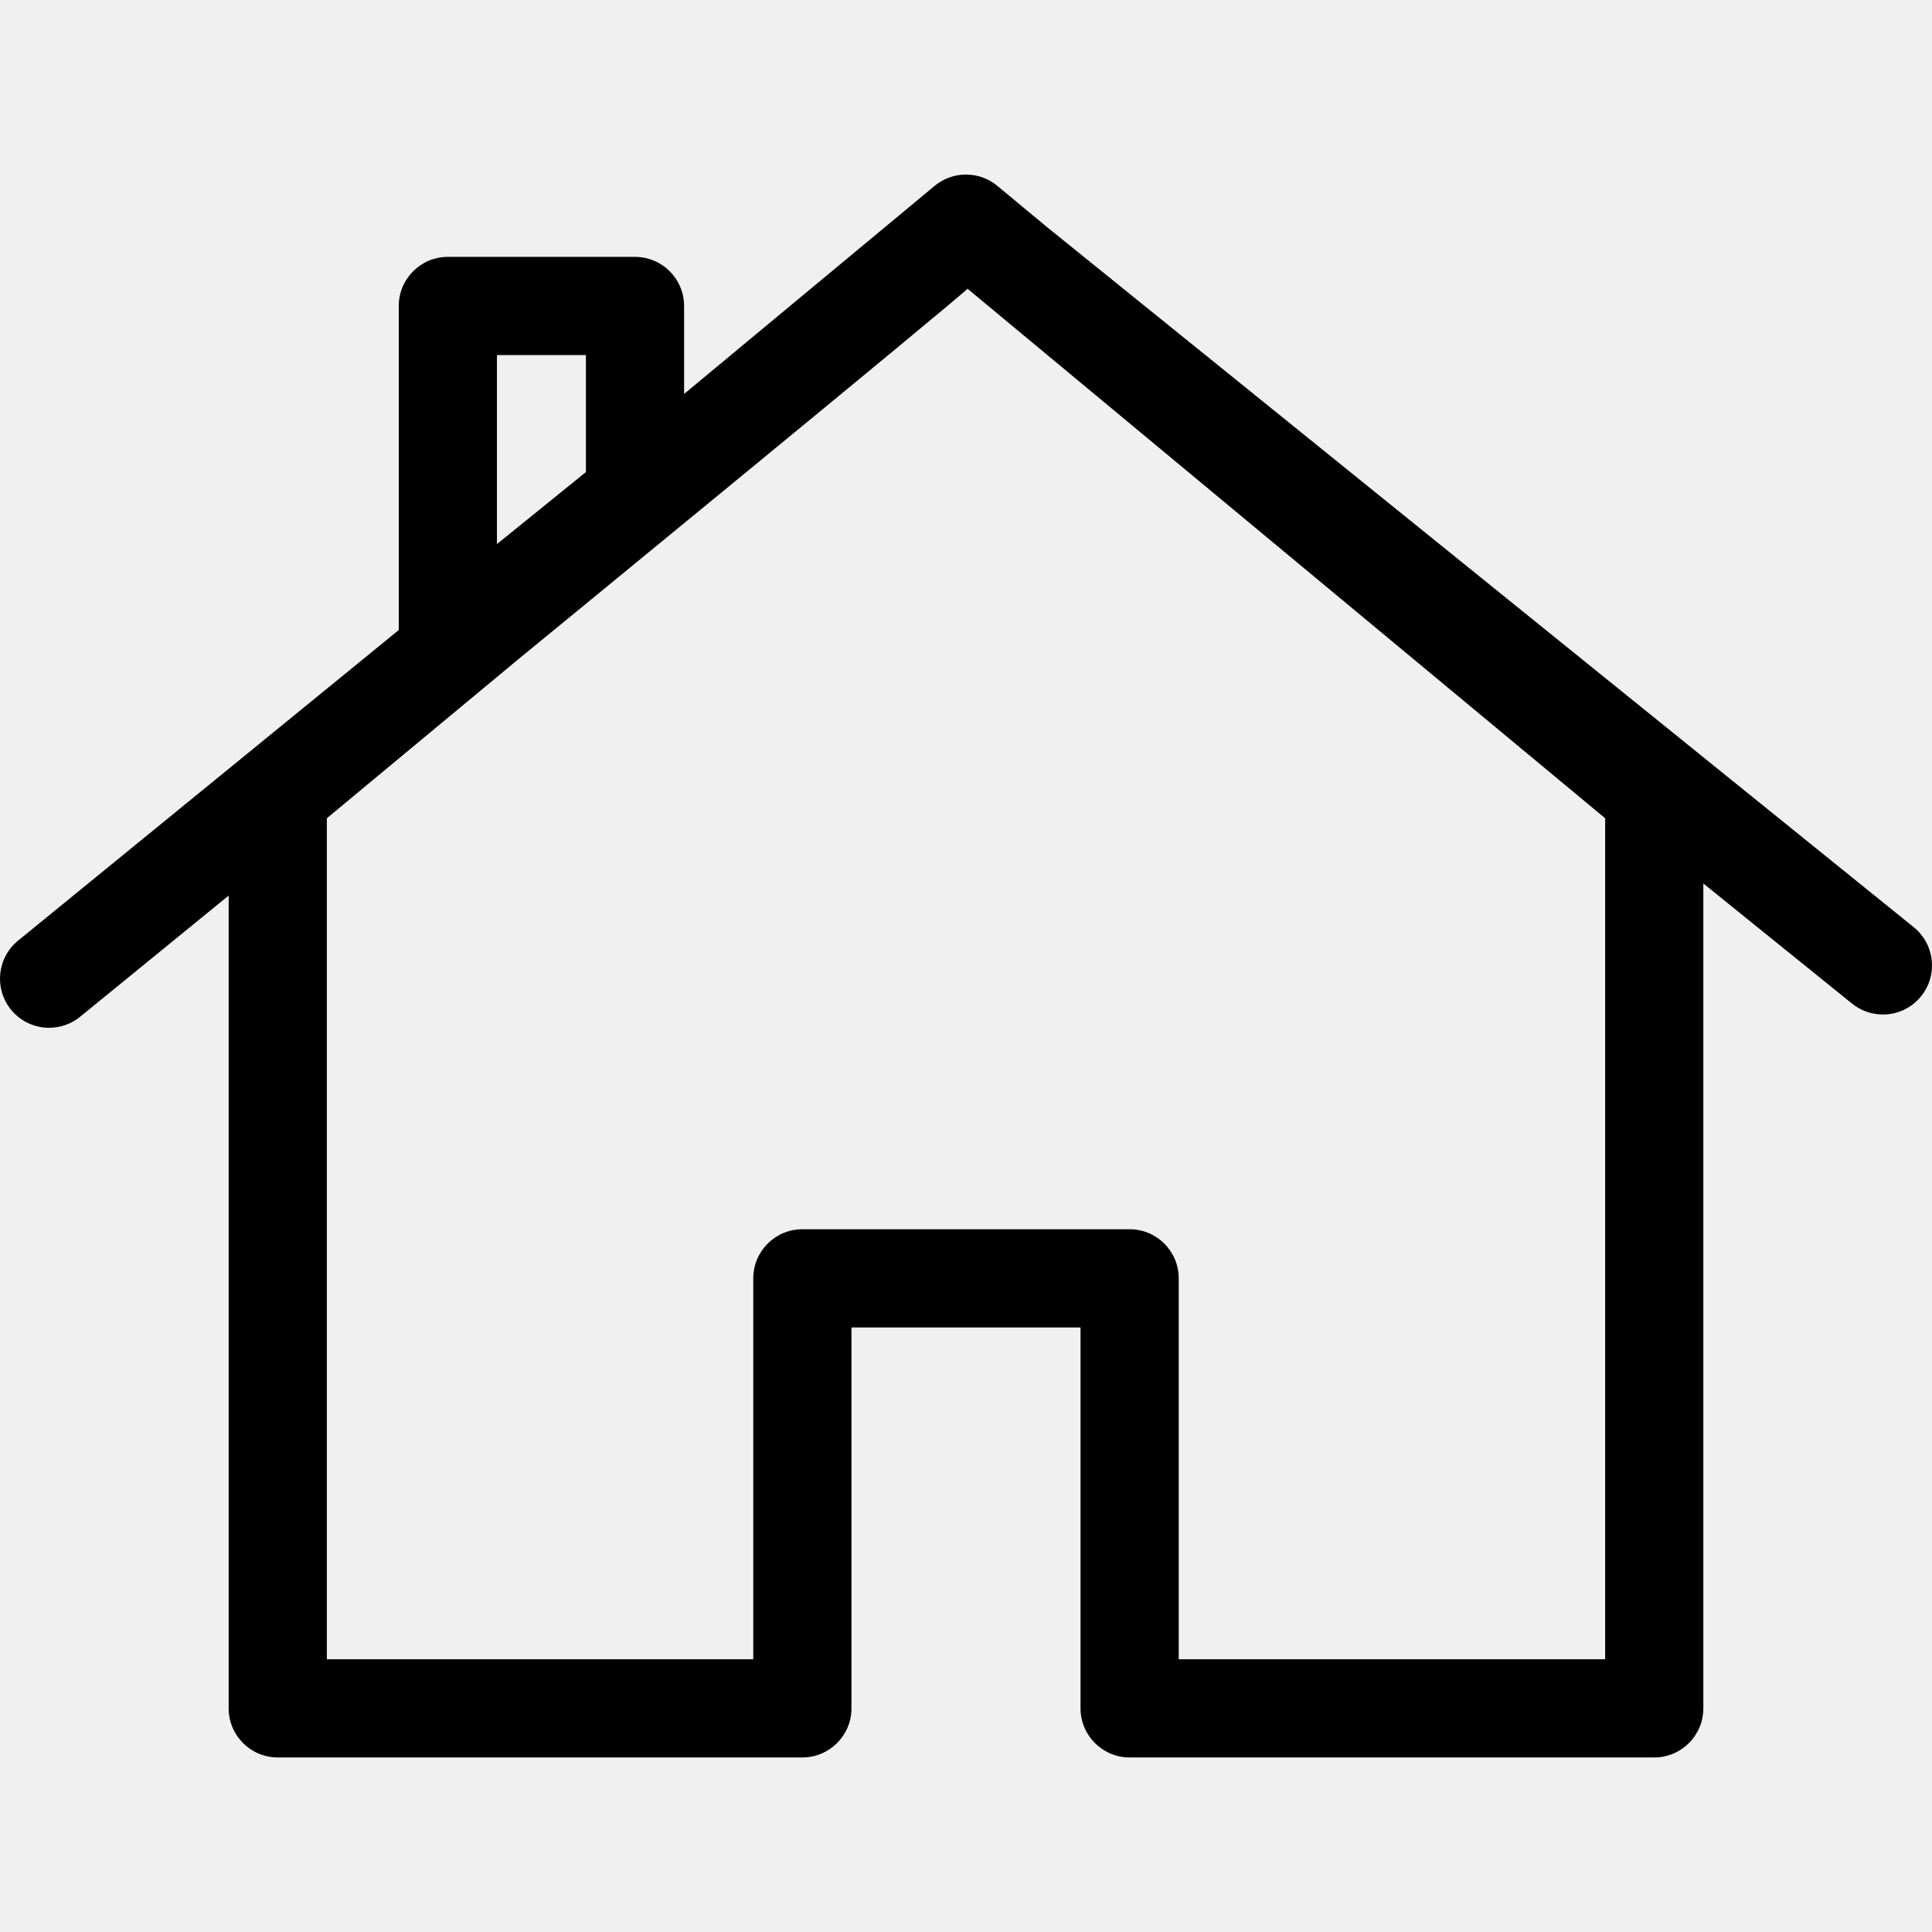
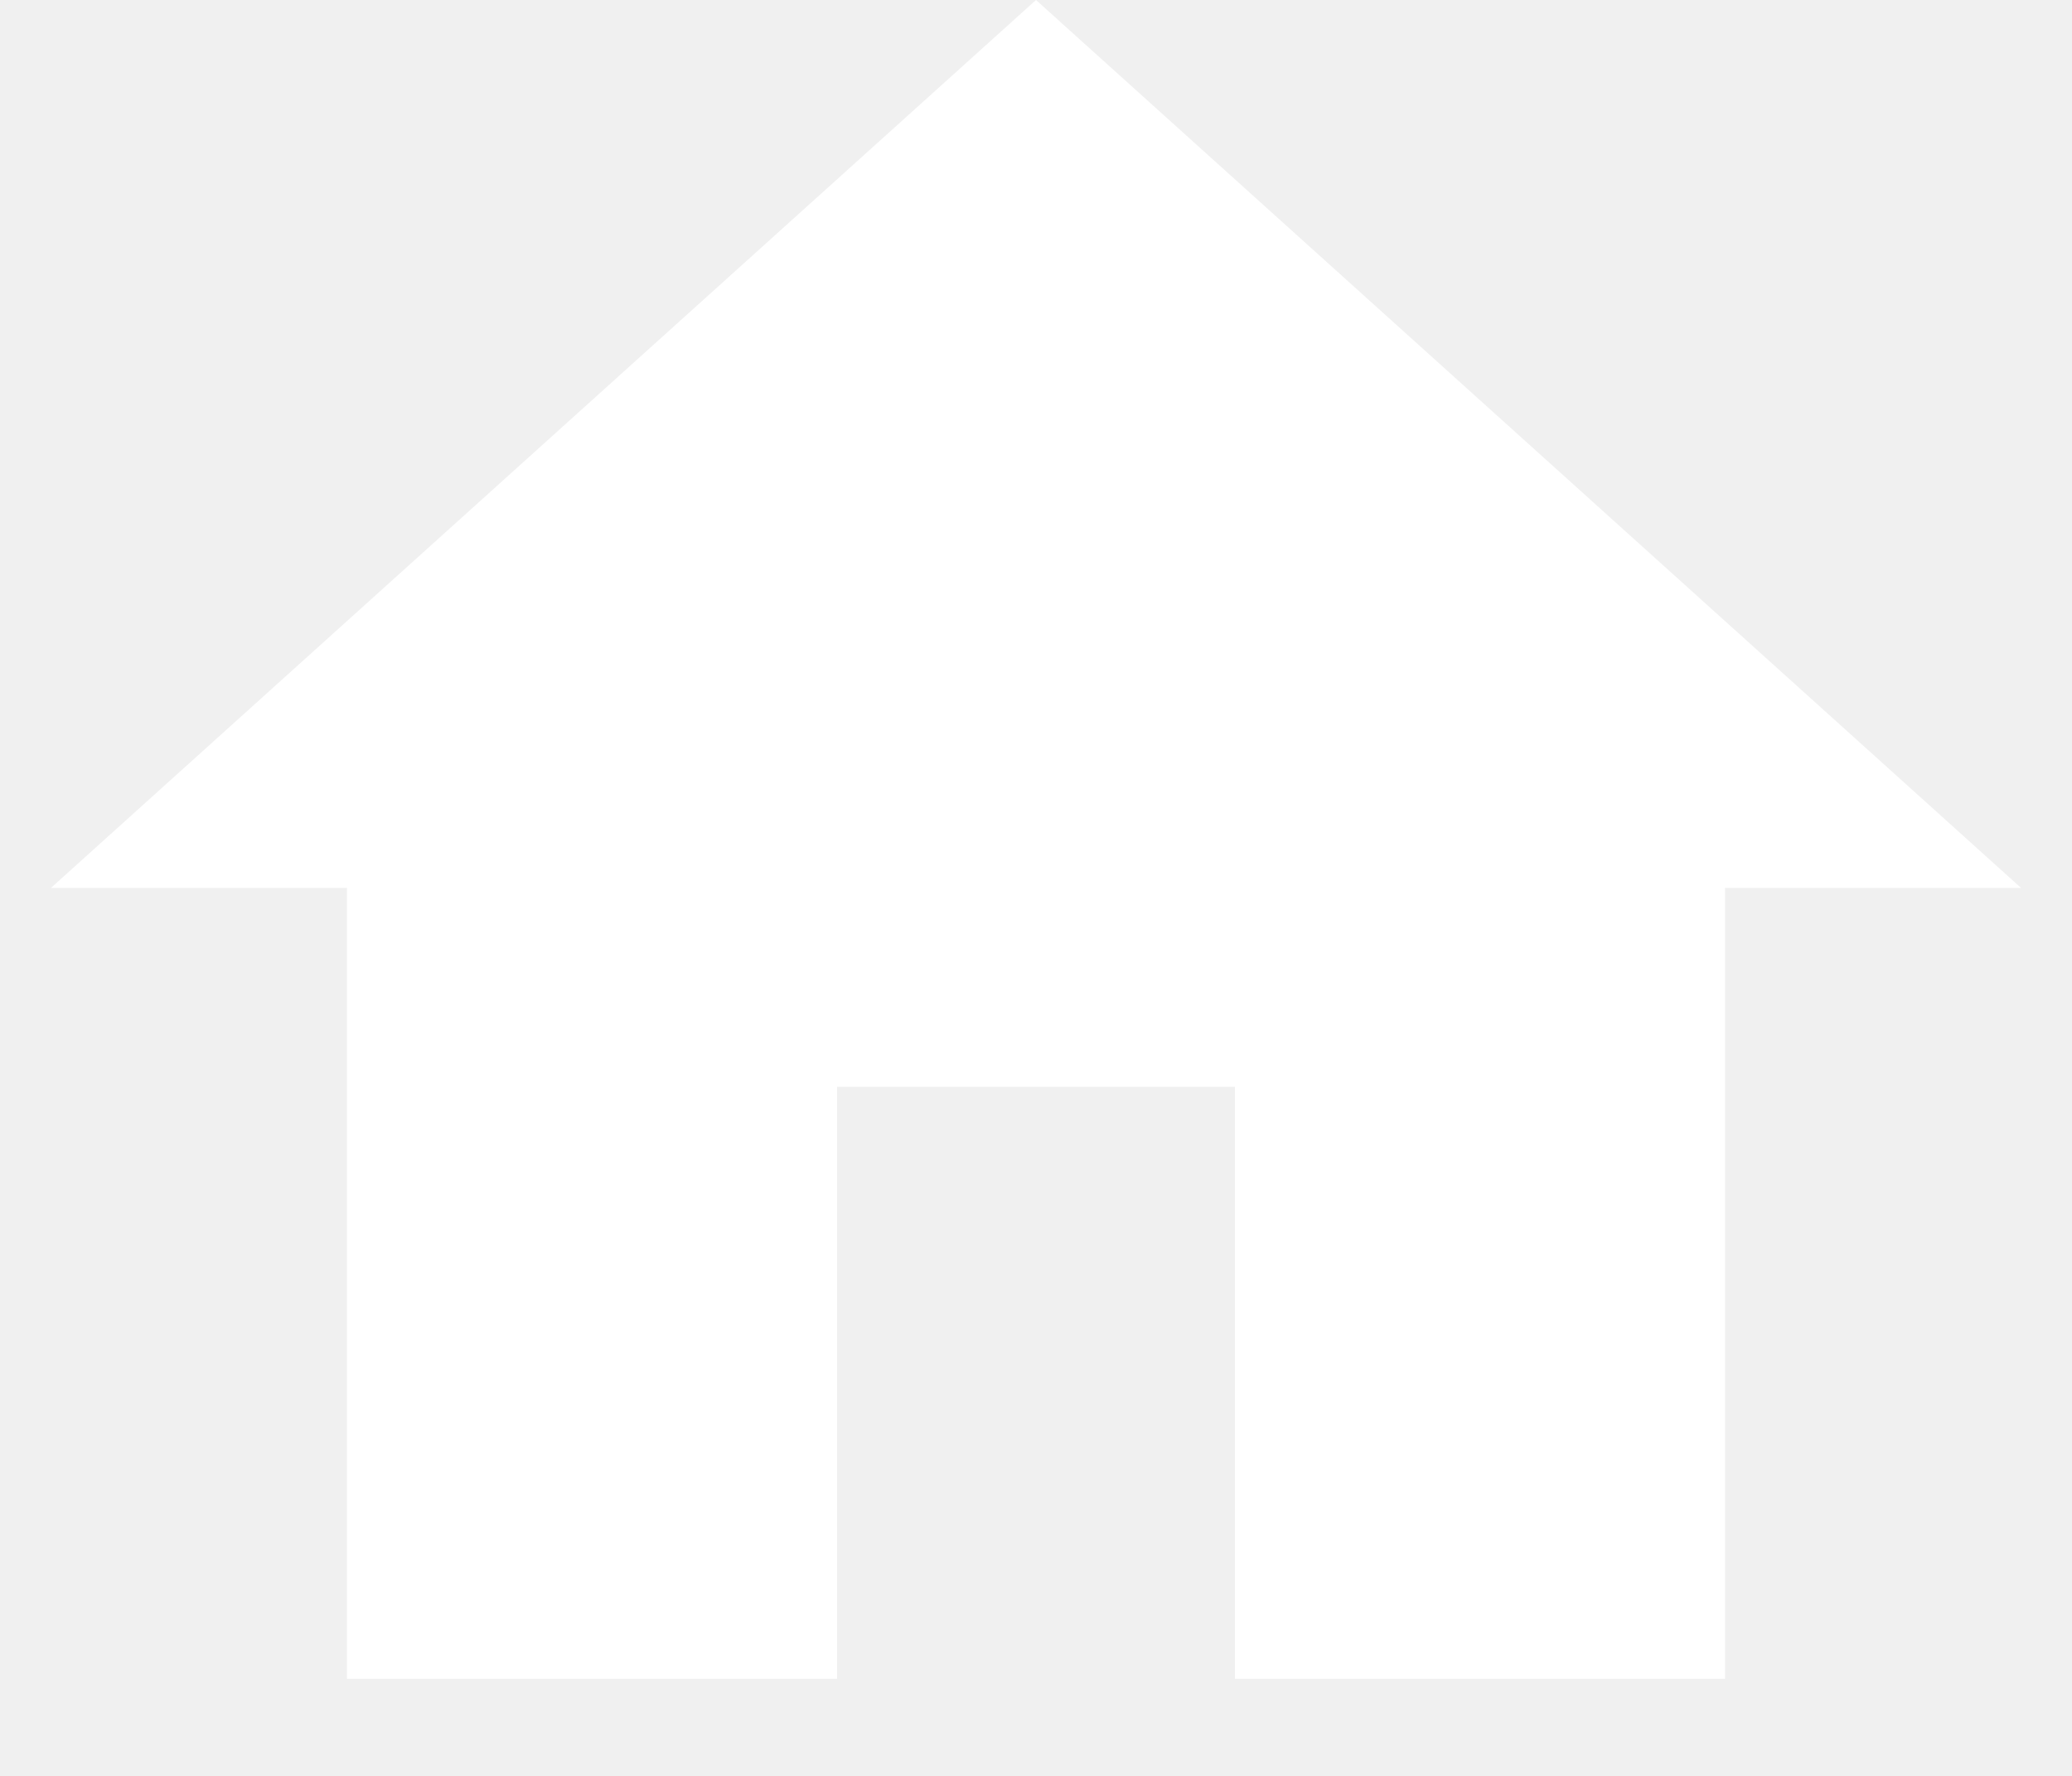
- <svg xmlns="http://www.w3.org/2000/svg" fill="#000000" version="1.1" id="Capa_1" width="800px" height="800px" viewBox="0 0 448.512 448.512" xml:space="preserve">
-   <g>
-     <path d="M444.277,215.253L242.72,52.441l-11.186-9.289c-4.22-3.506-10.34-3.506-14.559,0l-58.162,48.301V71.031   c0-6.294-5.104-11.397-11.396-11.397h-43.449c-6.293,0-11.396,5.104-11.396,11.397v75.233L4.191,218.371   c-4.875,3.979-5.605,11.157-1.625,16.035c2.254,2.764,5.531,4.193,8.836,4.193c2.533,0,5.082-0.841,7.203-2.565l34.477-28.126   v188.684c0,6.294,5.102,11.397,11.396,11.397h121.789c6.295,0,11.398-5.104,11.398-11.397v-88.426h53.18v88.426   c0,6.294,5.104,11.397,11.398,11.397h121.789c6.295,0,11.397-5.104,11.397-11.397V205.101l34.521,27.884   c2.108,1.702,4.643,2.532,7.158,2.532c3.321,0,6.622-1.447,8.87-4.235C449.937,226.384,449.173,219.208,444.277,215.253z    M115.366,82.428h20.652v27.164l-20.652,16.716V82.428z M372.636,189.958v195.235h-98.994v-88.427   c0-6.294-5.104-11.396-11.397-11.396h-75.977c-6.295,0-11.396,5.104-11.396,11.396v88.427H75.877V189.958l44.309-36.798   c0,0,103.748-85.009,104.41-86.141L372.636,189.958z" />
-   </g>
+ <svg xmlns="http://www.w3.org/2000/svg" width="14" height="12" id="home" viewBox="0 0 14 12" fill="none">
+   <path d="M5.656 11.344H2.344V6H0.344L7 0L13.656 6H11.656V11.344H8.344V7.344H5.656V11.344Z" fill="white" />
</svg>
